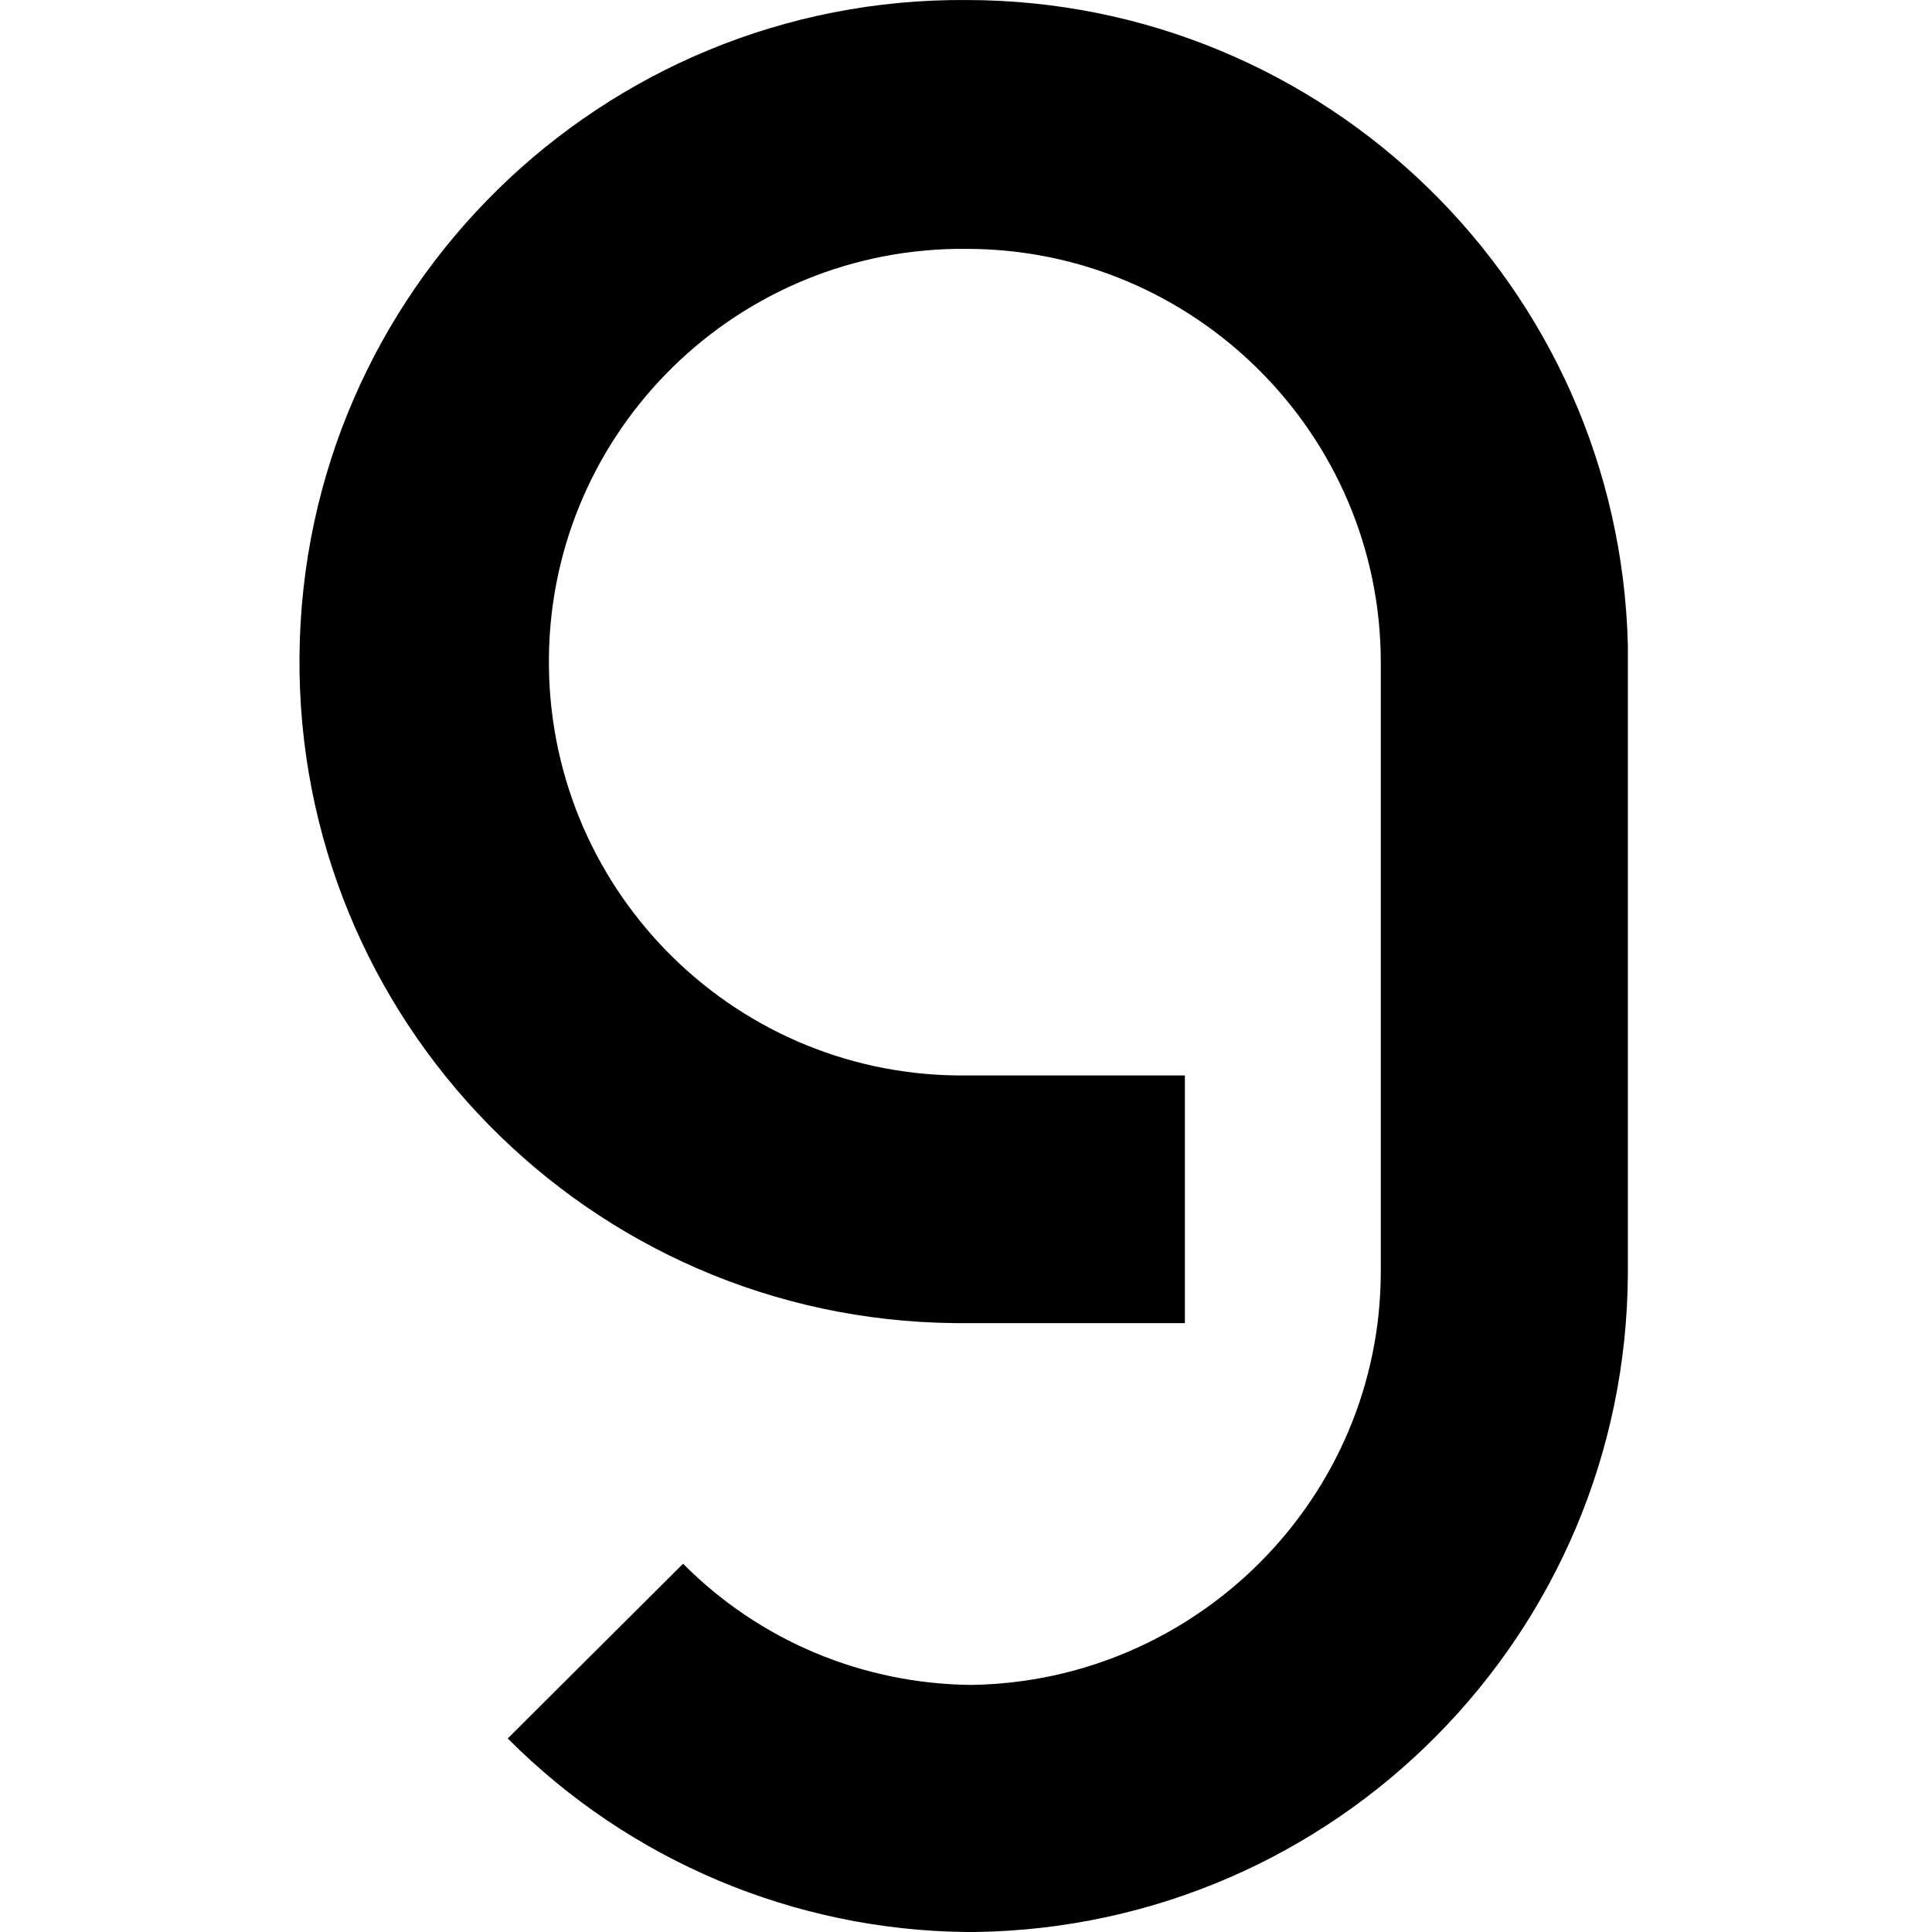
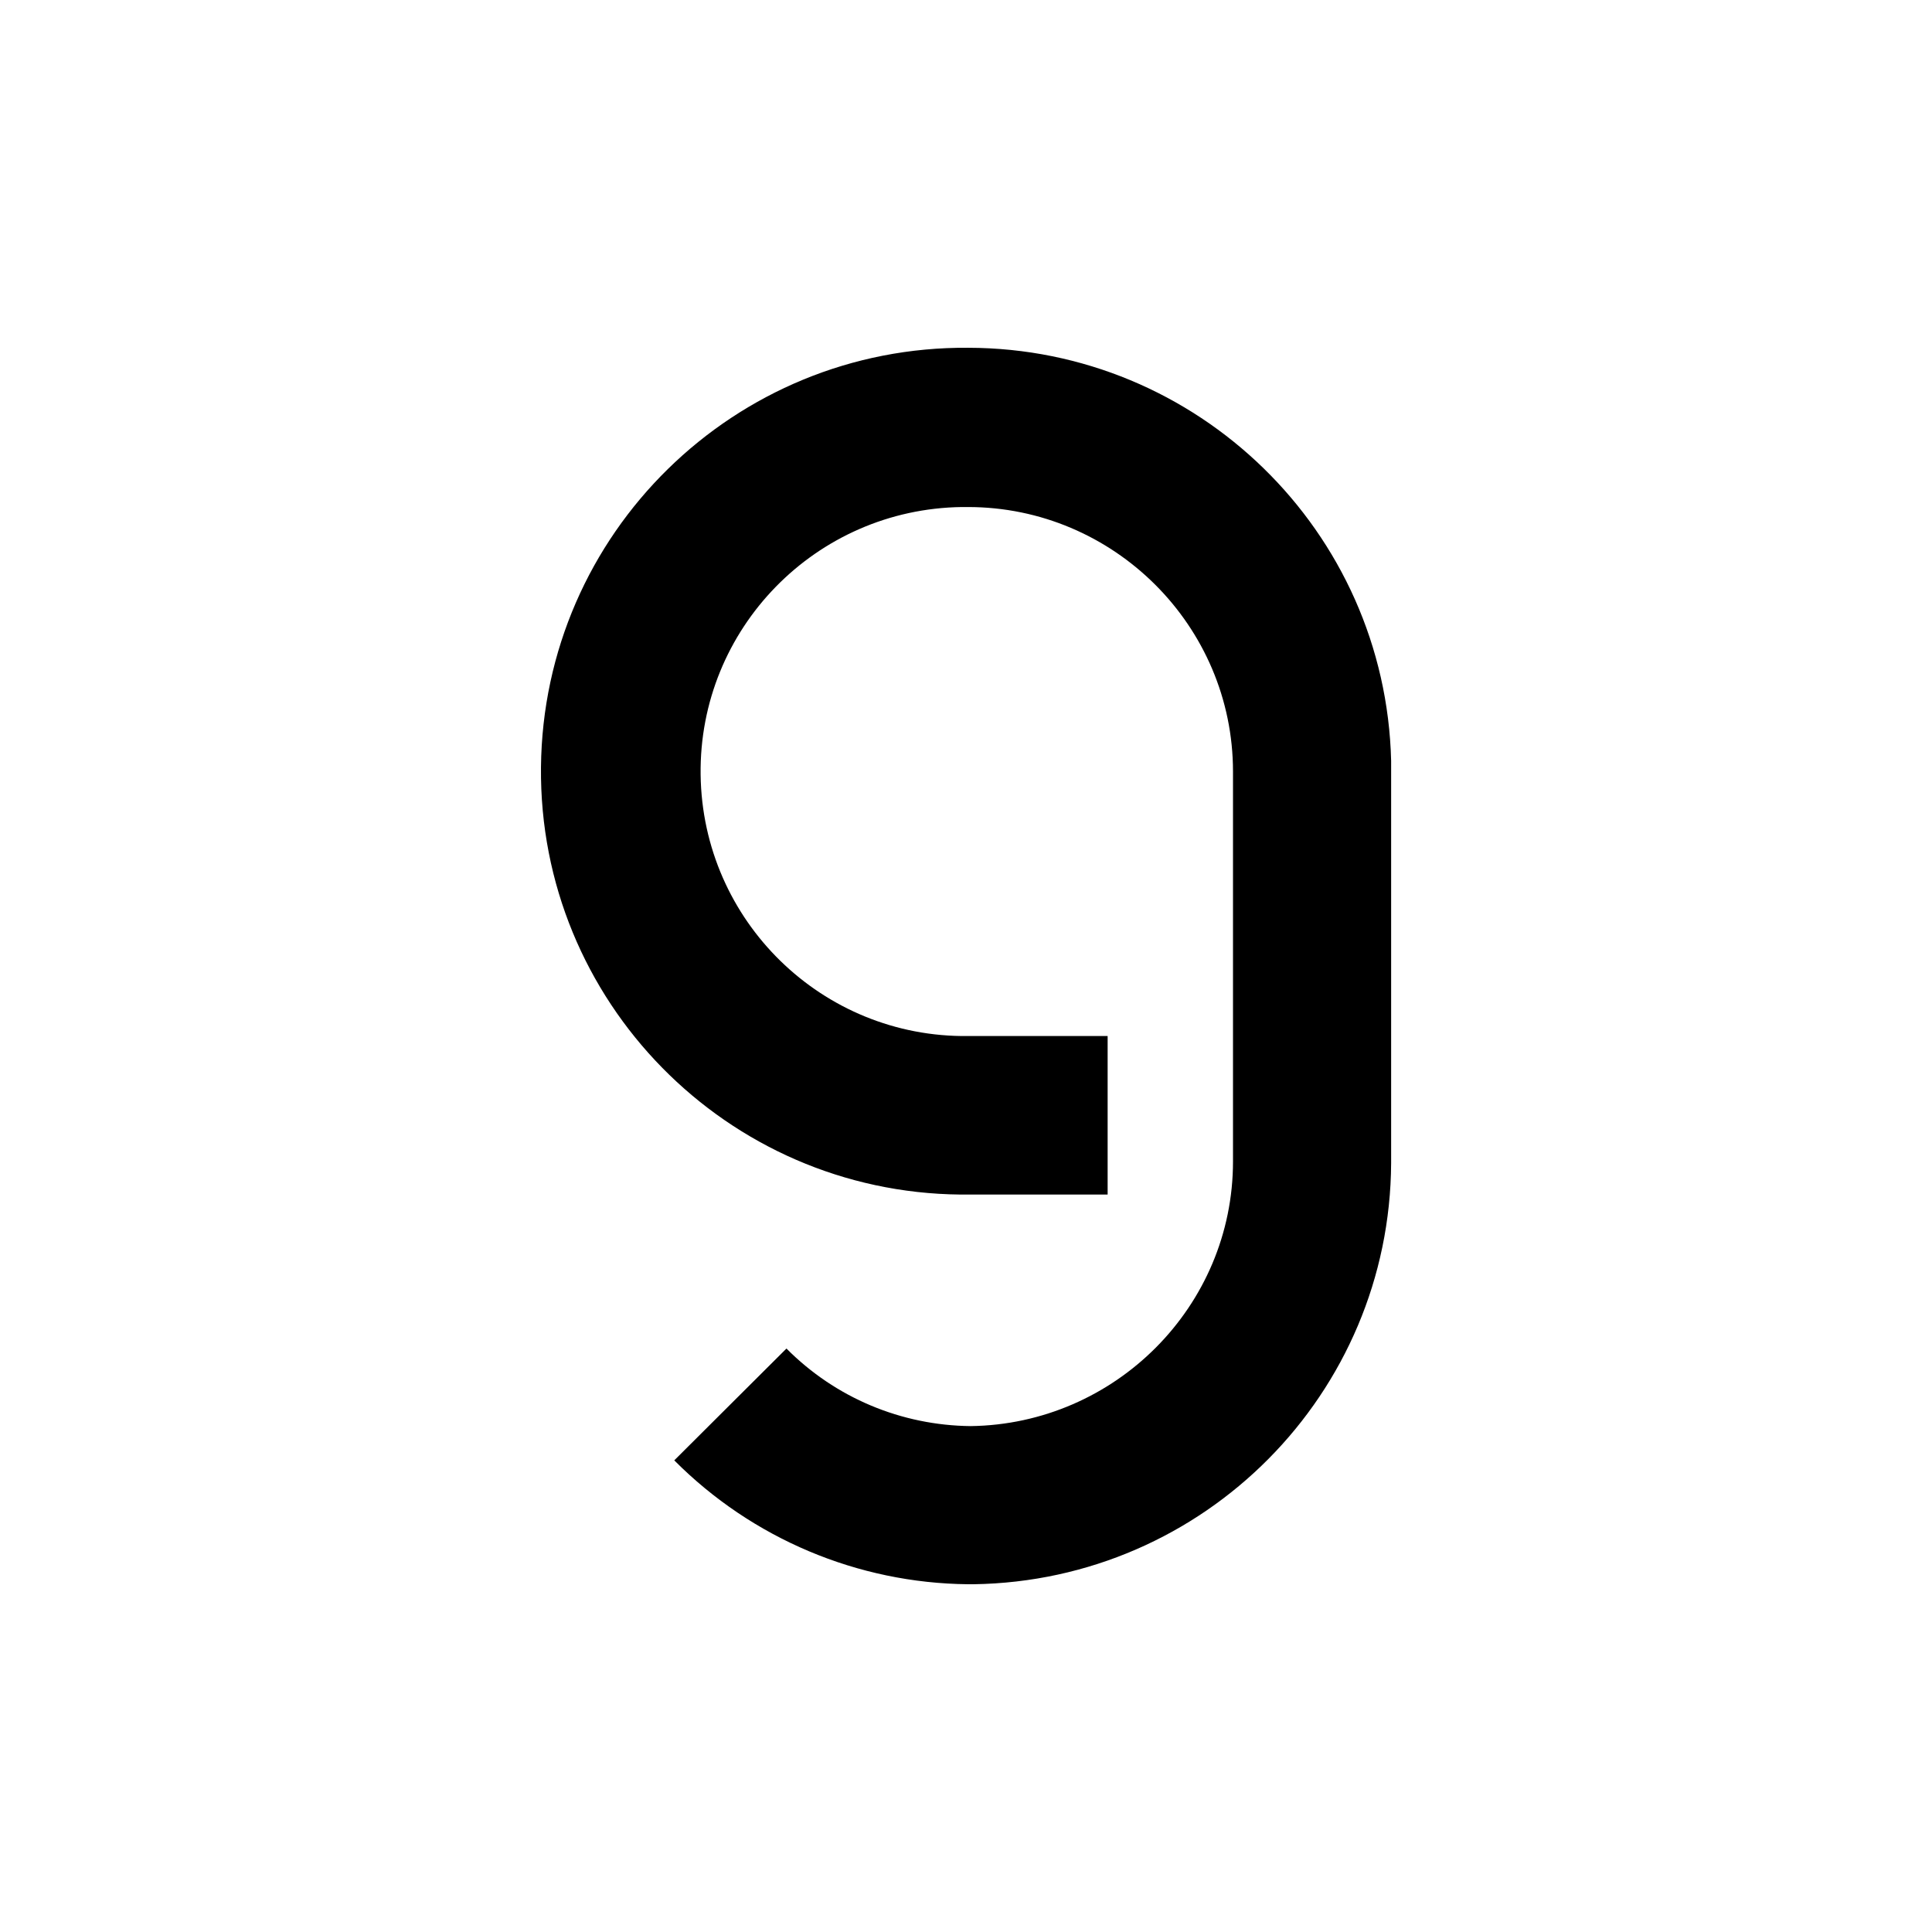
- <svg xmlns="http://www.w3.org/2000/svg" width="400" height="400" viewBox="0 0 400 400" fill="none">
-   <path d="M200.251 0.005C124.612 -0.604 62.737 60.053 62.007 135.691C61.276 211.33 122.055 273.205 197.693 273.936C198.546 273.936 199.398 273.936 200.251 273.936H245.318V222.657H200.251C152.992 223.266 114.259 185.386 113.65 138.127C113.041 90.868 150.921 52.136 198.18 51.526C198.789 51.526 199.52 51.526 200.129 51.526C247.266 51.526 285.877 89.894 285.877 137.153V263.217C285.877 310.111 247.754 348.234 200.982 348.843C178.57 348.6 157.255 339.708 141.421 323.752L105.124 359.927C130.337 385.262 164.441 399.635 200.129 400H201.956C276.62 398.904 336.668 338.369 337.034 263.704V133.621C335.207 59.322 274.428 0.126 200.251 0.005Z" fill="black" />
+ <svg xmlns="http://www.w3.org/2000/svg" width="100" height="100" viewBox="0 0 100 100" fill="none">
+   <path d="M50.12 18.001C38.018 17.903 28.118 27.608 28.001 39.711C27.884 51.813 37.609 61.713 49.711 61.83C49.847 61.83 49.984 61.83 50.12 61.83H57.331V53.625H50.12C42.559 53.723 36.361 47.662 36.264 40.1C36.167 32.539 42.227 26.342 49.789 26.244C49.886 26.244 50.003 26.244 50.101 26.244C57.643 26.244 63.82 32.383 63.82 39.944V60.115C63.82 67.618 57.721 73.718 50.237 73.815C46.651 73.776 43.241 72.353 40.707 69.8L34.9 75.588C38.934 79.642 44.391 81.942 50.101 82H50.393C62.339 81.825 71.947 72.139 72.005 60.193V39.379C71.713 27.491 61.989 18.02 50.12 18.001Z" fill="black" />
</svg>
